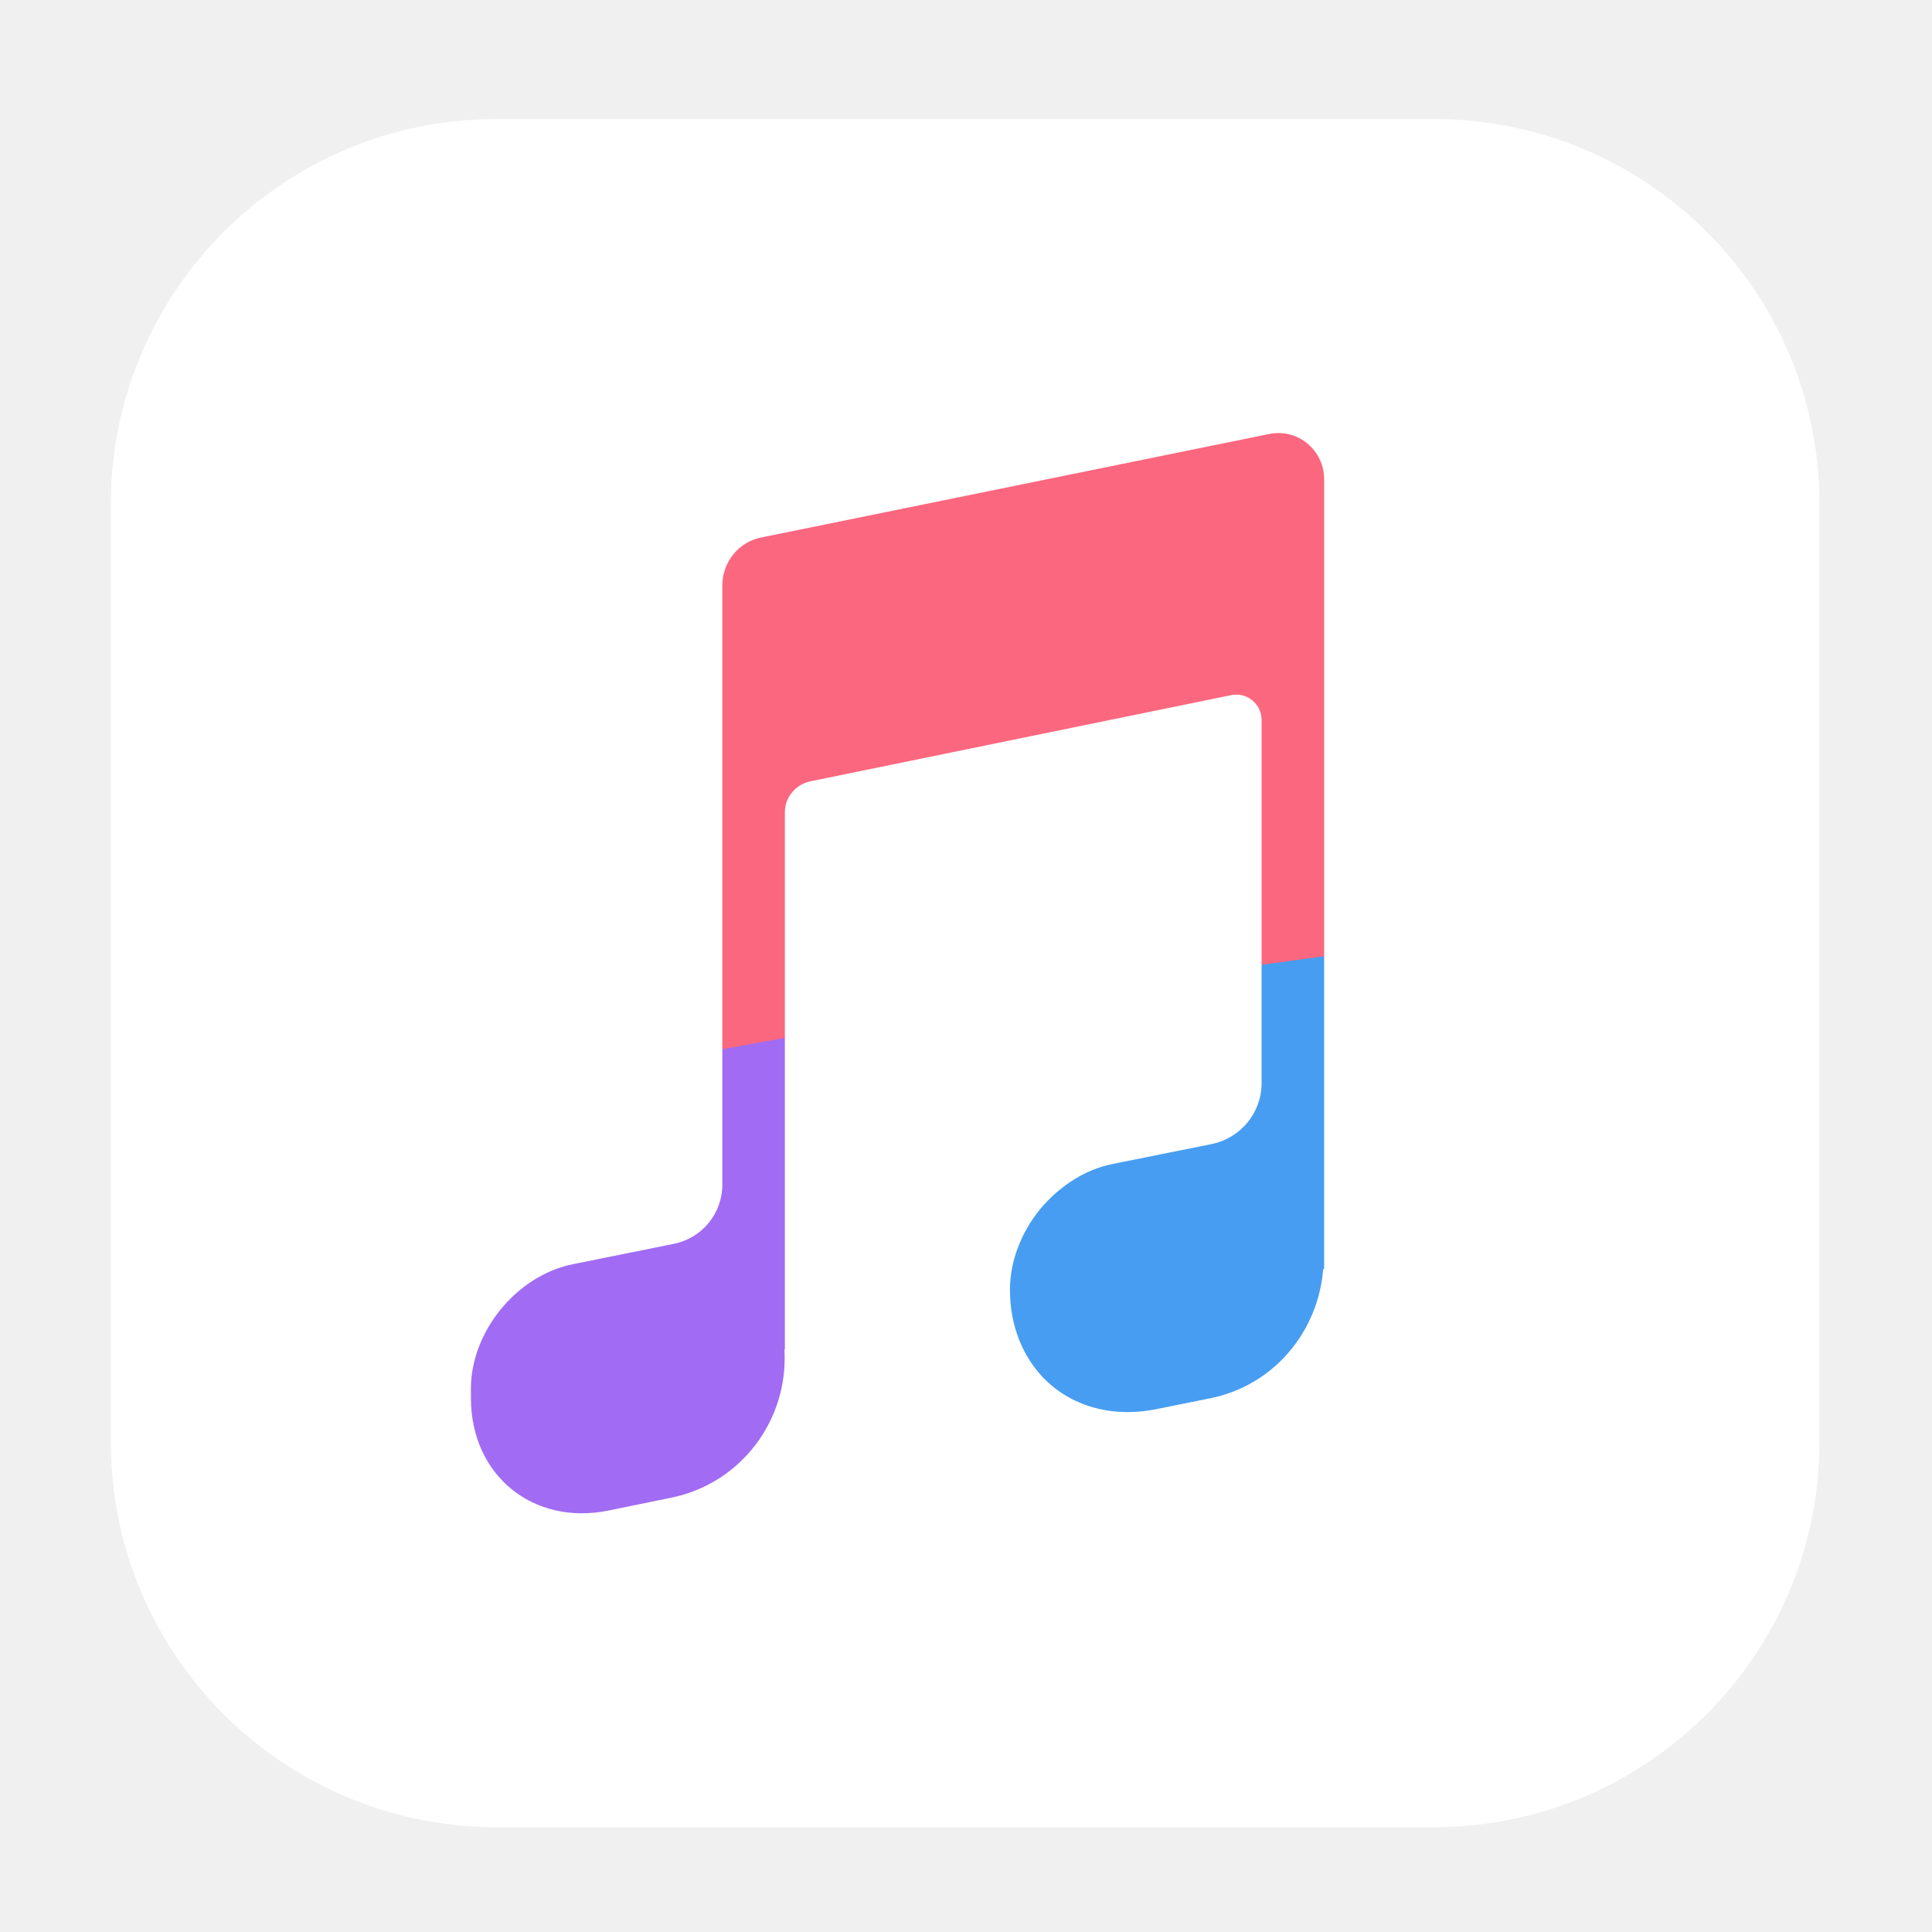
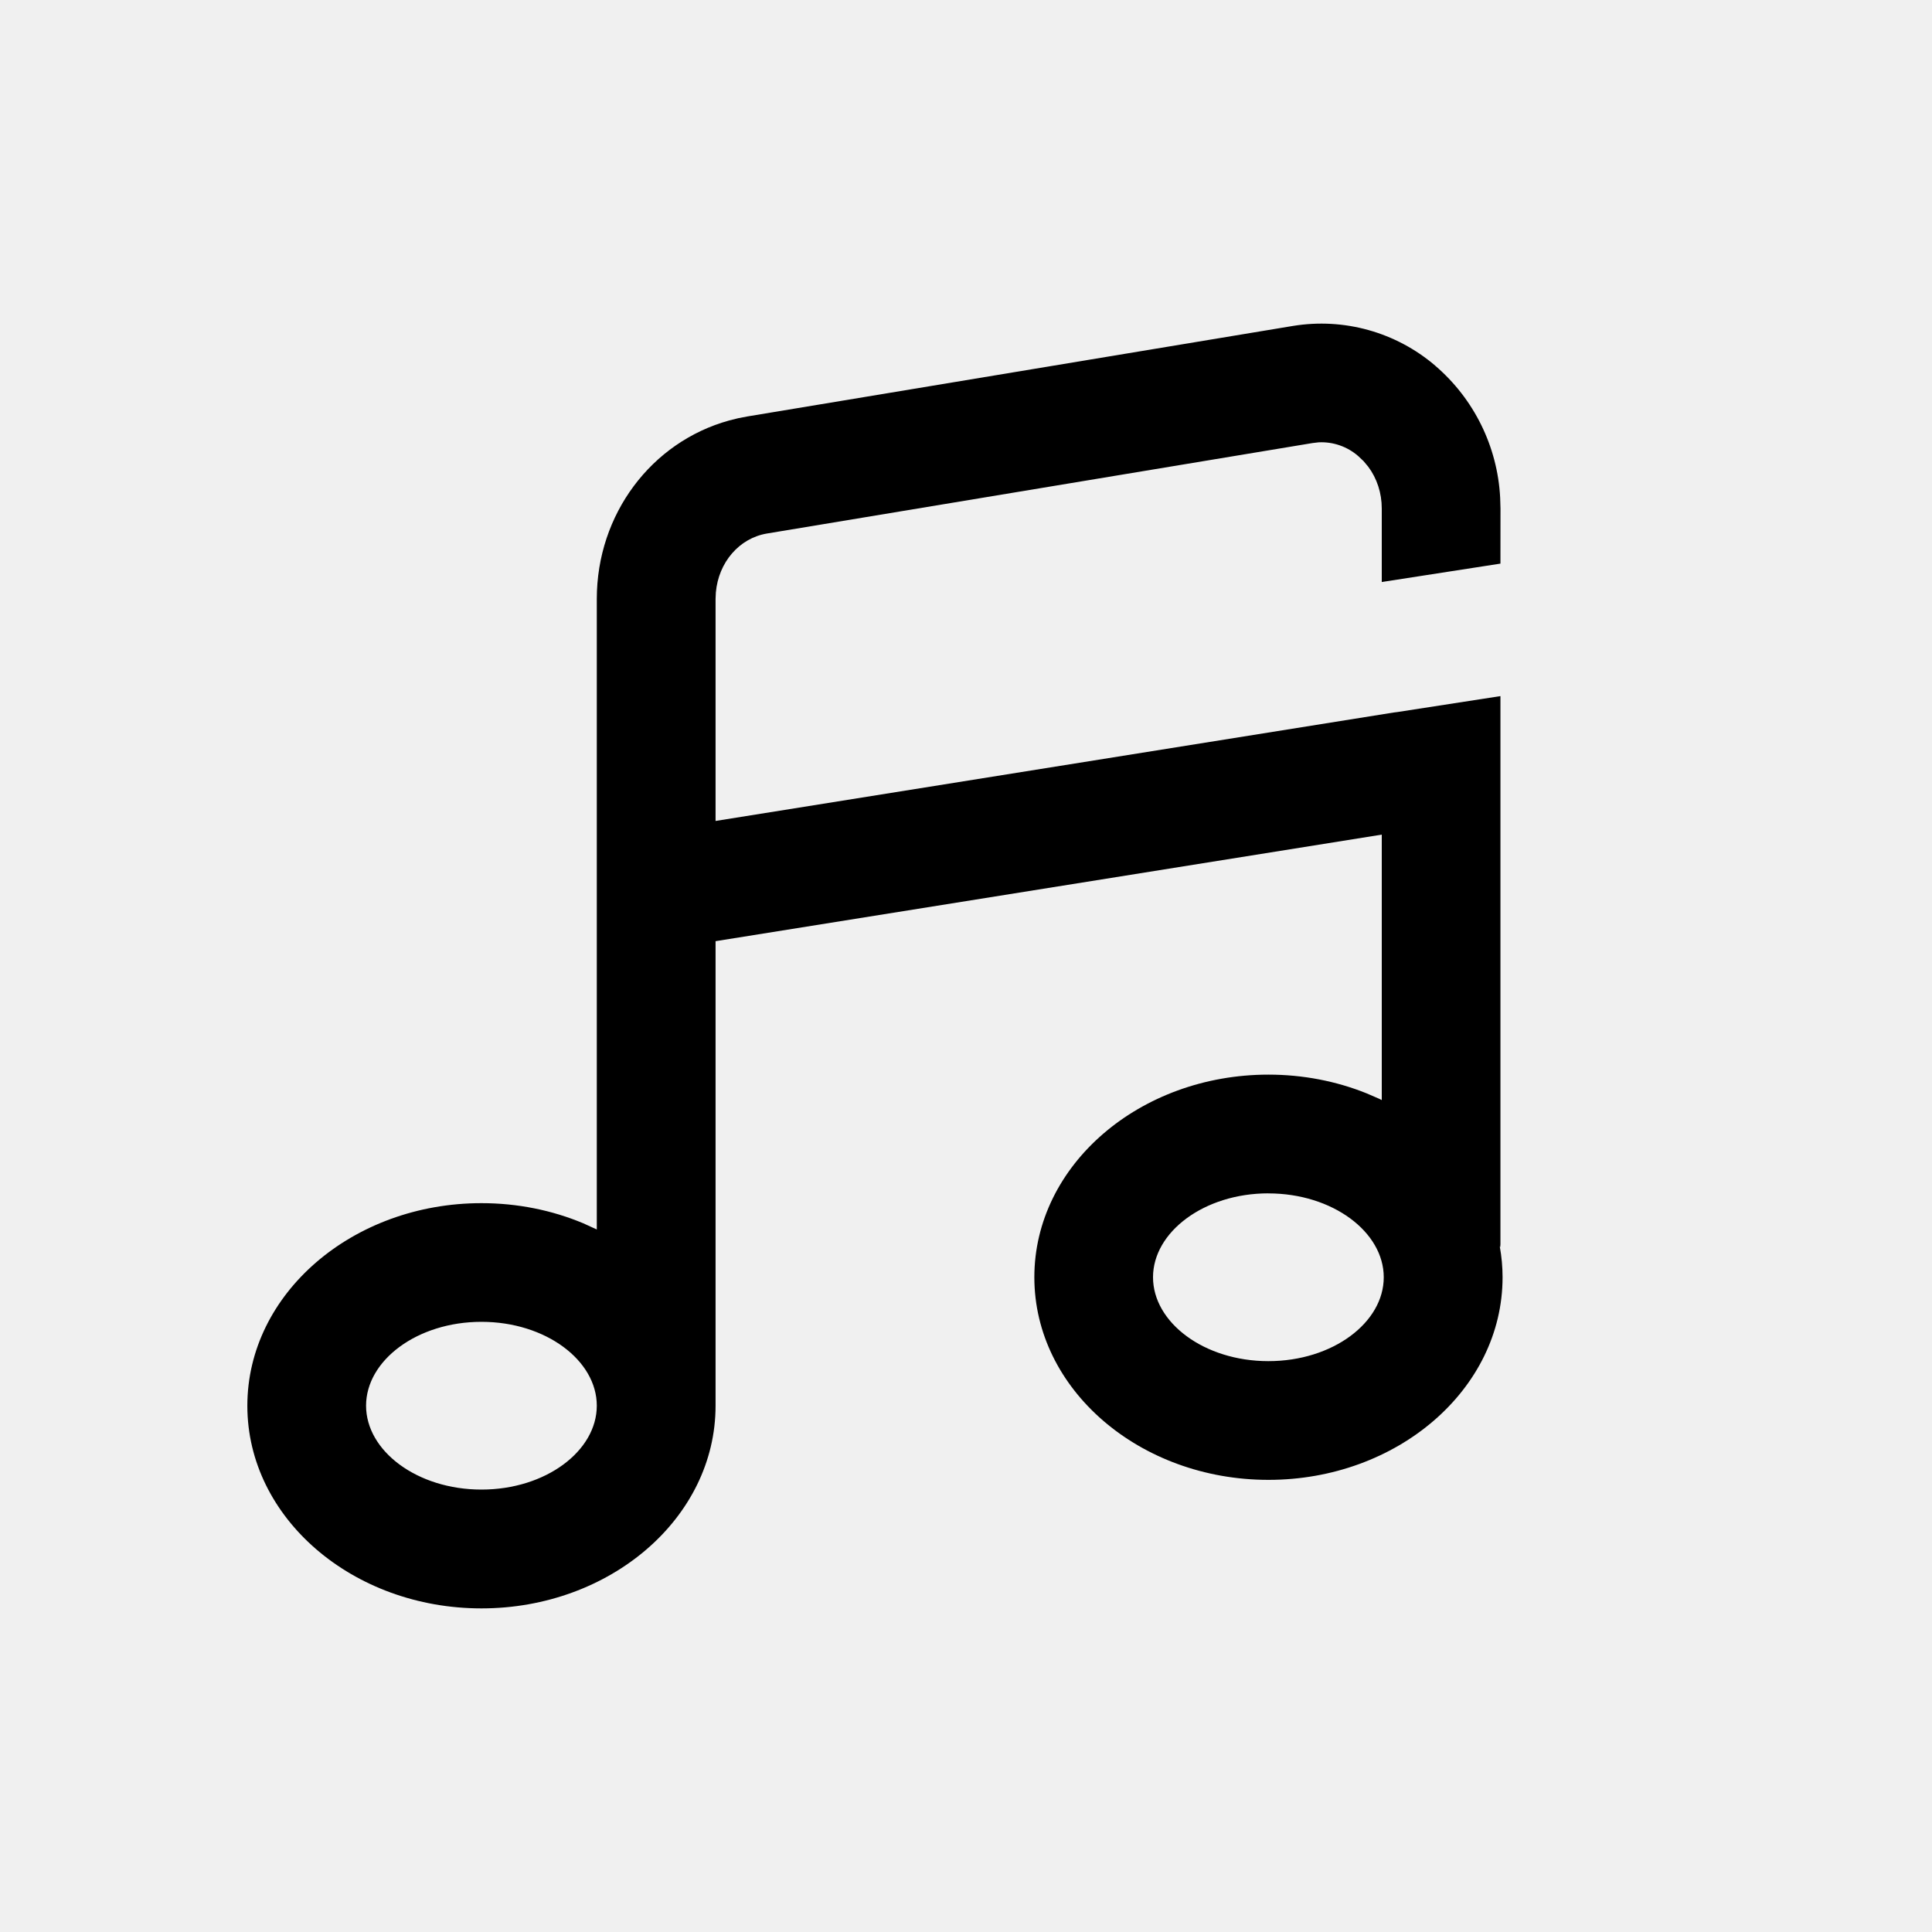
- <svg xmlns="http://www.w3.org/2000/svg" t="1657023979256" class="icon" viewBox="0 0 1024 1024" version="1.1" p-id="4331" width="200" height="200">
+ <svg xmlns="http://www.w3.org/2000/svg" t="1657024058067" class="icon" viewBox="0 0 1024 1024" version="1.1" p-id="4912" width="200" height="200">
  <defs>
    <style type="text/css">@font-face { font-family: feedback-iconfont; src: url("//at.alicdn.com/t/font_1031158_u69w8yhxdu.woff2?t=1630033759944") format("woff2"), url("//at.alicdn.com/t/font_1031158_u69w8yhxdu.woff?t=1630033759944") format("woff"), url("//at.alicdn.com/t/font_1031158_u69w8yhxdu.ttf?t=1630033759944") format("truetype"); }
</style>
  </defs>
-   <path d="M792.576 533.504l-572.8 52.608V183.424h572.8z" fill="#FB677E" p-id="4332" />
-   <path d="M506.112 883.712H219.776V586.112l286.336-52.608z" fill="#A16CF3" p-id="4333" />
-   <path d="M792.576 883.712H506.112V533.504l286.464-39.04z" fill="#479DF1" p-id="4334" />
-   <path d="M759.936 63.104H263.168c-112.896 0-204.416 91.264-204.416 204.16v497.024c0 112.768 91.52 204.16 204.416 204.16h496.768c112.896 0 204.416-91.52 204.416-204.16V267.264c0.128-112.896-91.392-204.16-204.416-204.16z m-58.112 609.536h-0.512c-2.56 32.896-25.984 61.696-59.904 68.48l-28.544 5.76c-24.32 4.864-45.952-2.048-60.16-16.896-10.88-11.648-17.408-27.52-17.408-46.464 0-15.104 6.016-30.336 15.872-42.496 0.512-0.512 1.024-1.28 1.536-1.792 9.856-11.136 22.784-19.456 36.864-22.272l52.864-10.624c15.36-3.328 26.24-16.64 26.24-32.384V381.568c0-8.32-7.552-14.72-15.872-13.184l-223.104 45.696c-7.808 1.536-13.696 8.32-13.696 16.384v284.8h-0.256c2.304 37.12-22.784 71.04-60.16 78.592l-33.152 6.784c-39.936 8.064-72.832-18.688-72.832-59.648V736c0-30.336 24.32-59.904 53.888-65.92l53.888-10.88c14.848-3.072 25.472-16.128 25.472-31.36V310.272c0-12.416 8.832-23.296 20.992-25.472l268.928-54.784c15.104-3.072 29.056 8.576 29.056 24.064v418.56z" fill="#FFFFFF" p-id="4335" />
+   <path d="M760.627 193.766a98.816 98.816 0 0 1 34.483 69.888l0.179 5.862-0.026 29.21-62.899 9.754v-38.963c0-8.218-2.56-15.974-7.168-22.144l-2.483-2.97-2.816-2.662a29.696 29.696 0 0 0-20.992-7.296l-3.251 0.384-289.178 47.949c-14.643 2.458-25.651 15.232-27.059 31.232l-0.154 3.456v117.658l359.347-57.472a32 32 0 0 1 2.048-0.256l54.605-8.448v290.56l-0.102 1.28c-0.051 0.23-0.128 0.23-0.256-0.179 0.998 5.478 1.485 10.906 1.485 16.384 0 59.494-55.885 107.366-124.083 107.366-68.198 0-124.083-47.872-124.083-107.392s55.885-107.392 124.083-107.392c18.227 0 35.891 3.43 51.994 9.907l6.81 2.944 1.254 0.64V442.368l-353.101 56.474v246.246c0 59.52-55.91 107.392-124.083 107.392-68.198 0-124.083-47.872-124.083-107.392s55.885-107.392 124.083-107.392c18.995 0 37.376 3.712 54.016 10.701l7.117 3.251V317.466c0-44.877 28.928-83.226 70.118-94.592l4.787-1.203 4.915-0.947L685.312 172.749a92.851 92.851 0 0 1 75.315 20.992zM255.181 700.595c-34.099 0-61.158 20.48-61.158 44.442 0 23.987 27.059 44.467 61.158 44.467 34.099 0 61.133-20.48 61.133-44.467 0-23.962-27.034-44.442-61.133-44.442z m417.075-68.096c-34.074 0-61.133 20.506-61.133 44.467s27.059 44.467 61.133 44.467c34.15 0 61.184-20.48 61.158-44.467 0-23.962-27.059-44.442-61.158-44.442z" p-id="4913" />
</svg>
